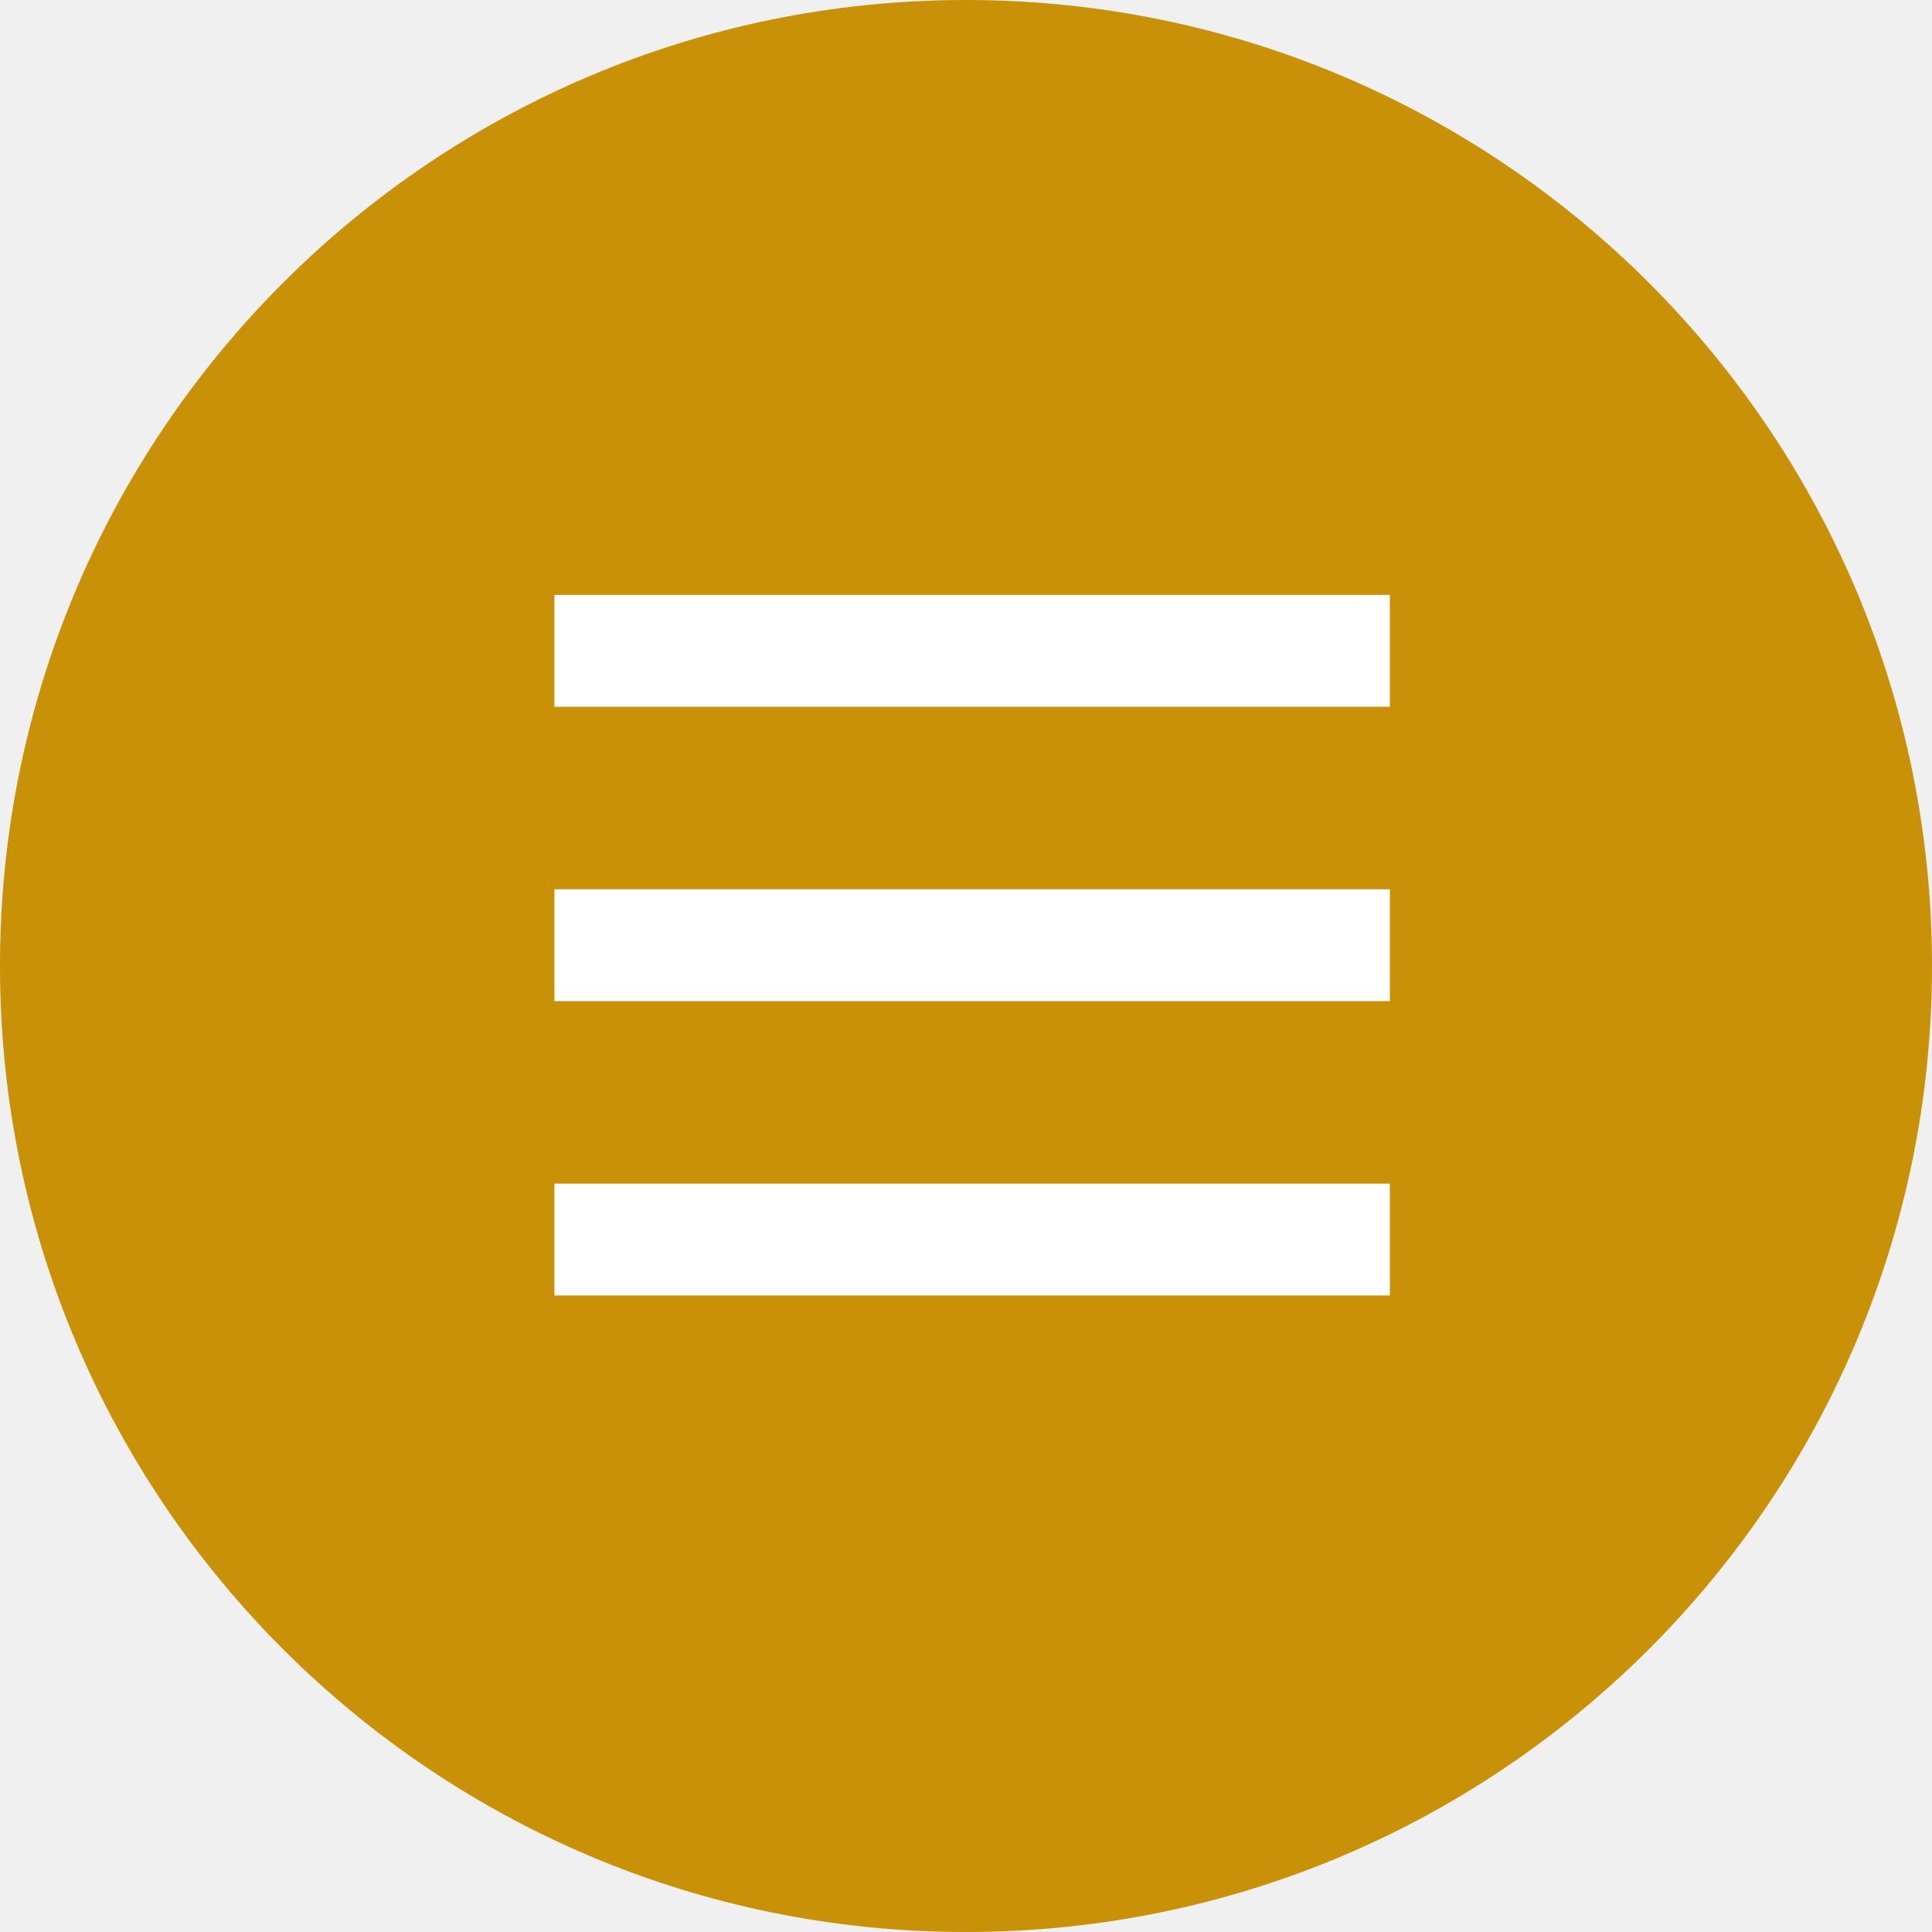
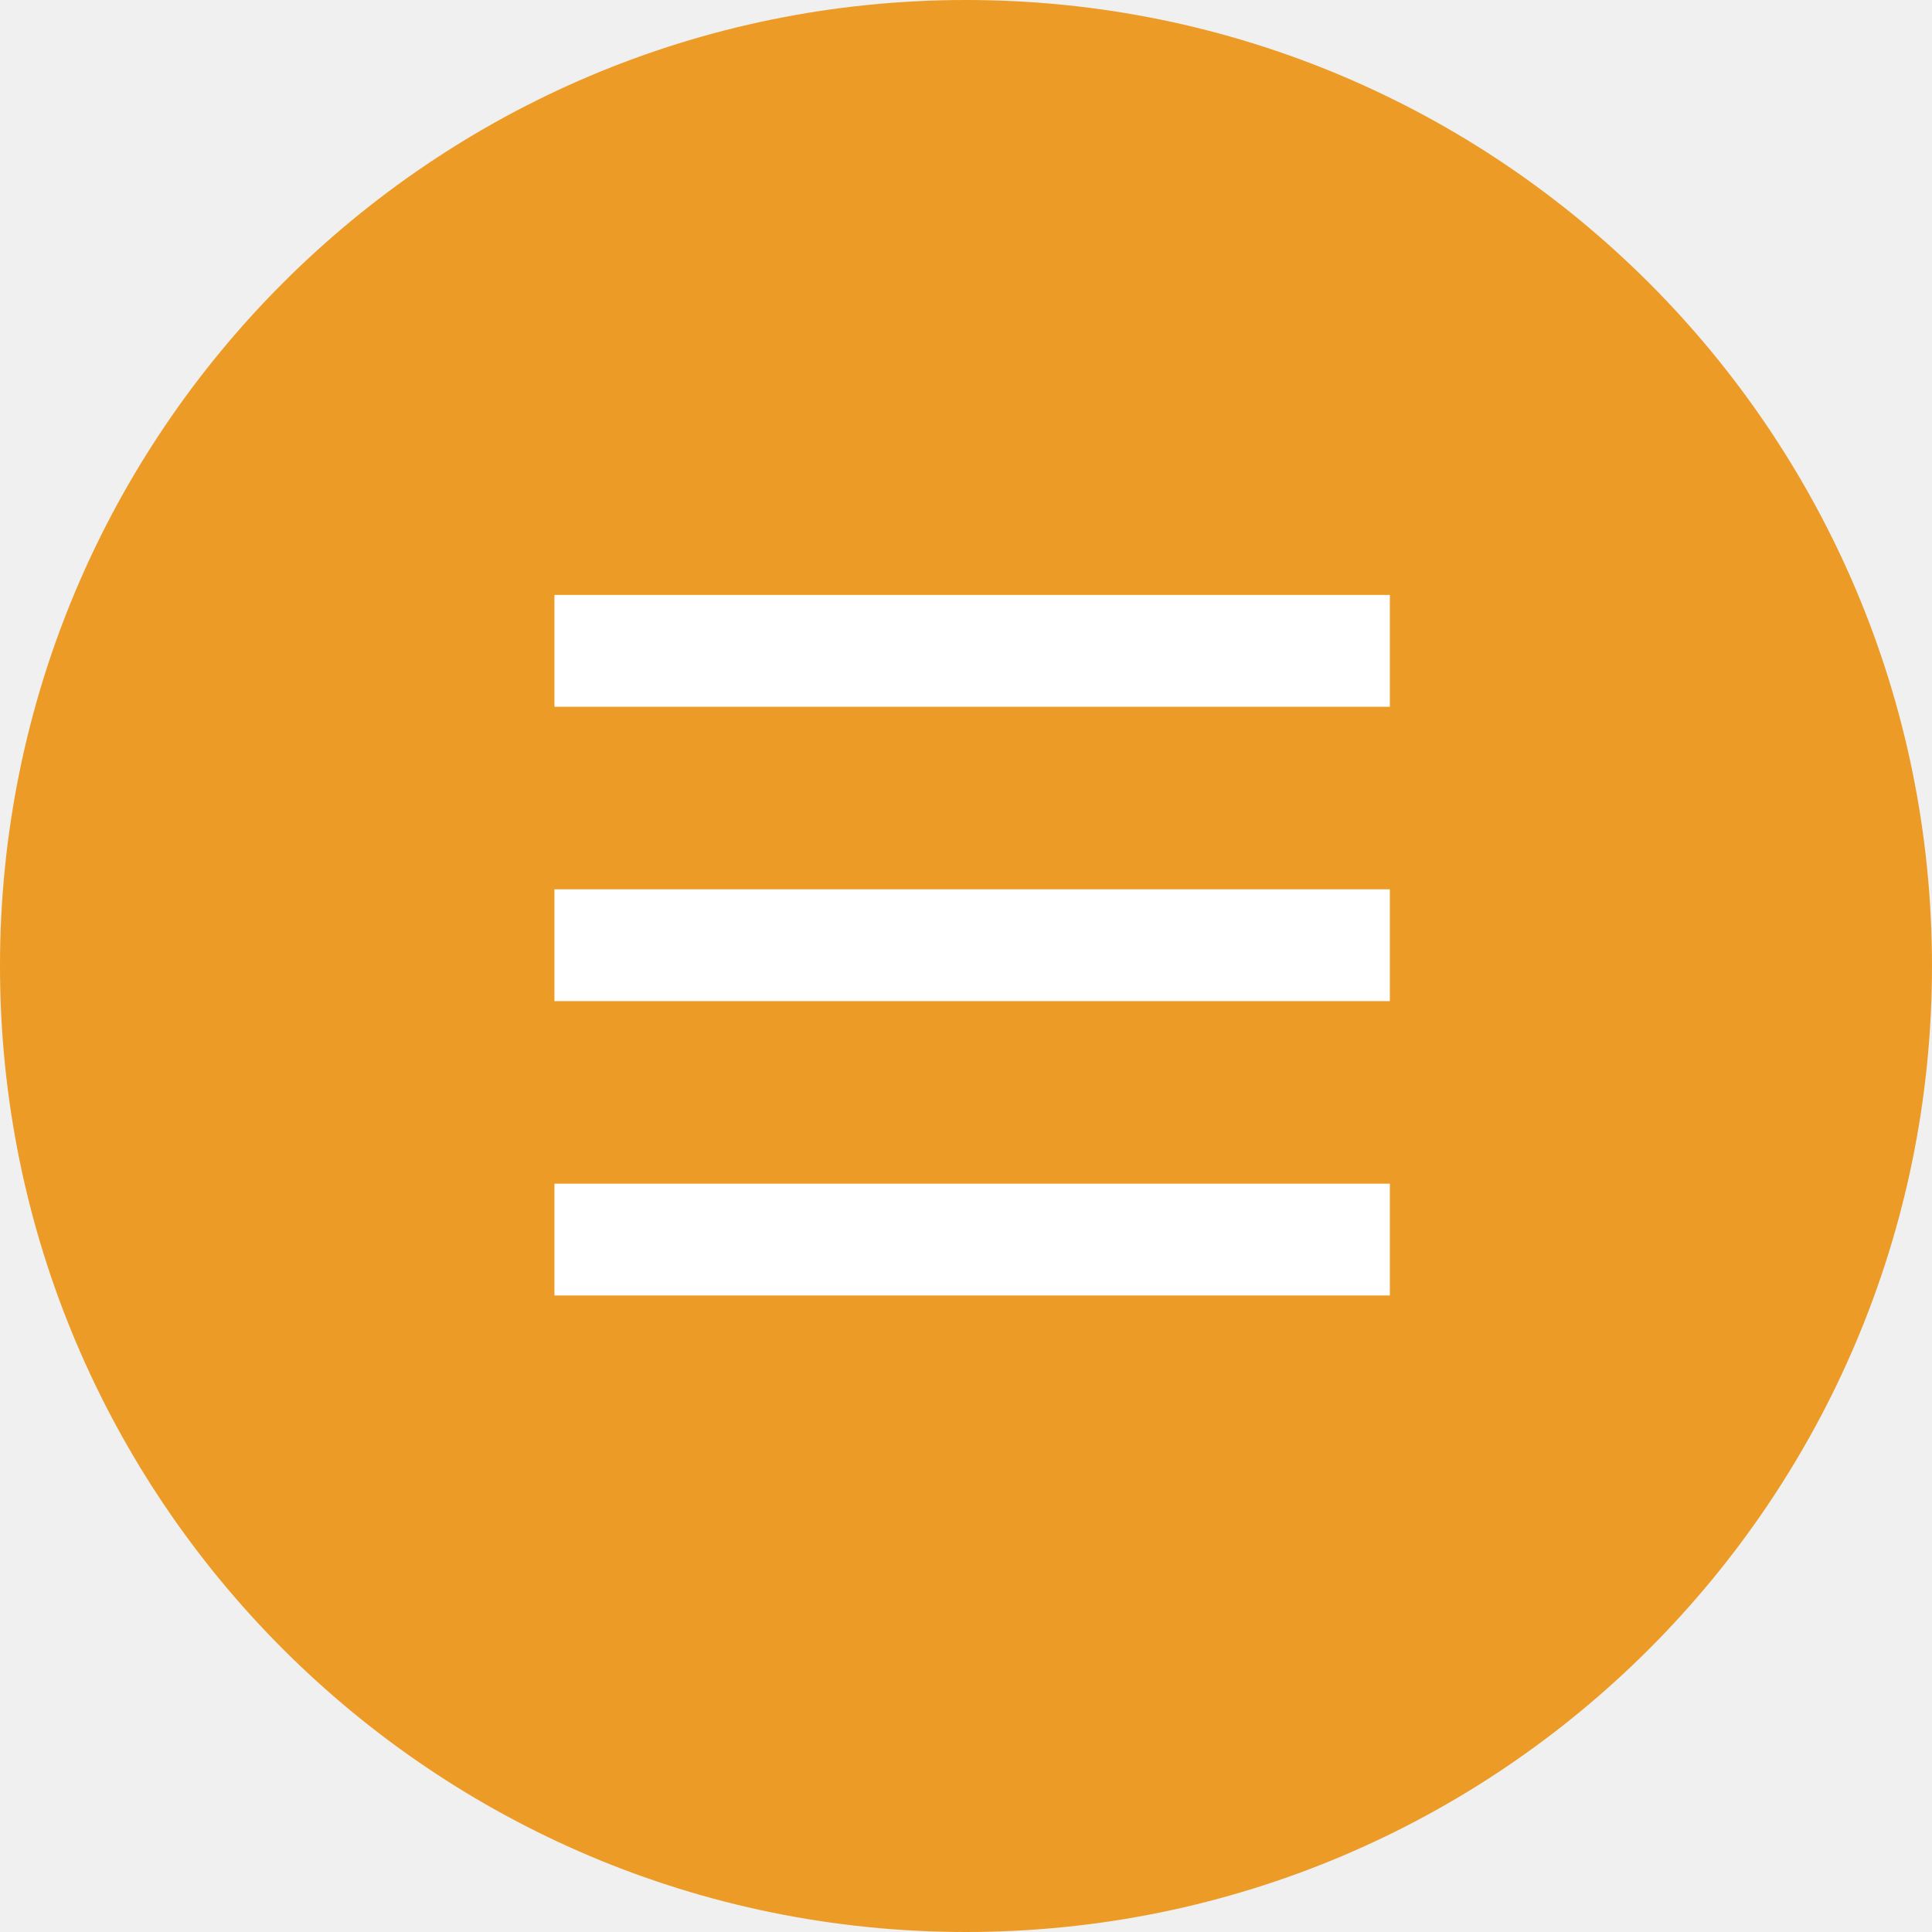
<svg xmlns="http://www.w3.org/2000/svg" version="1.1" x="0px" y="0px" width="40px" height="40px" viewBox="452.604 1511.289 282.231 282.232" enable-background="new 452.604 1511.289 282.231 282.232" xml:space="preserve">
  <g id="_x2D_--" display="none">
    <rect x="116.272" y="-356.429" display="inline" fill="#FFFFFF" width="4471.75" height="5688" />
  </g>
  <g id="fond">
-     <circle fill="#C89108" cx="593.718" cy="1652.405" r="141.116" />
+     <circle fill="#ED9B27" cx="593.718" cy="1652.405" r="141.116" />
  </g>
  <g id="Layer_1" display="none">
    <g display="inline">
      <path fill="#FFFFFF" d="M659.016,1643.316h-125l62.5-62.5L659.016,1643.316z" />
    </g>
    <g id="Calque_2" display="inline">
	</g>
    <g id="Calque_7" display="inline">
      <g>
        <path fill="#FFFFFF" d="M532.498,1665.193h125l-62.5,62.5L532.498,1665.193z" />
      </g>
    </g>
  </g>
  <g id="Calque_6">
    <g>
      <path fill="#FFFFFF" d="M533.597,1598.2h122.042v16.336H533.597V1598.2z" />
      <path fill="#FFFFFF" d="M533.597,1641.2h122.042v16.336H533.597V1641.2z" />
      <path fill="#FFFFFF" d="M533.597,1684.2h122.042v16.336H533.597V1684.2z" />
    </g>
  </g>
</svg>
